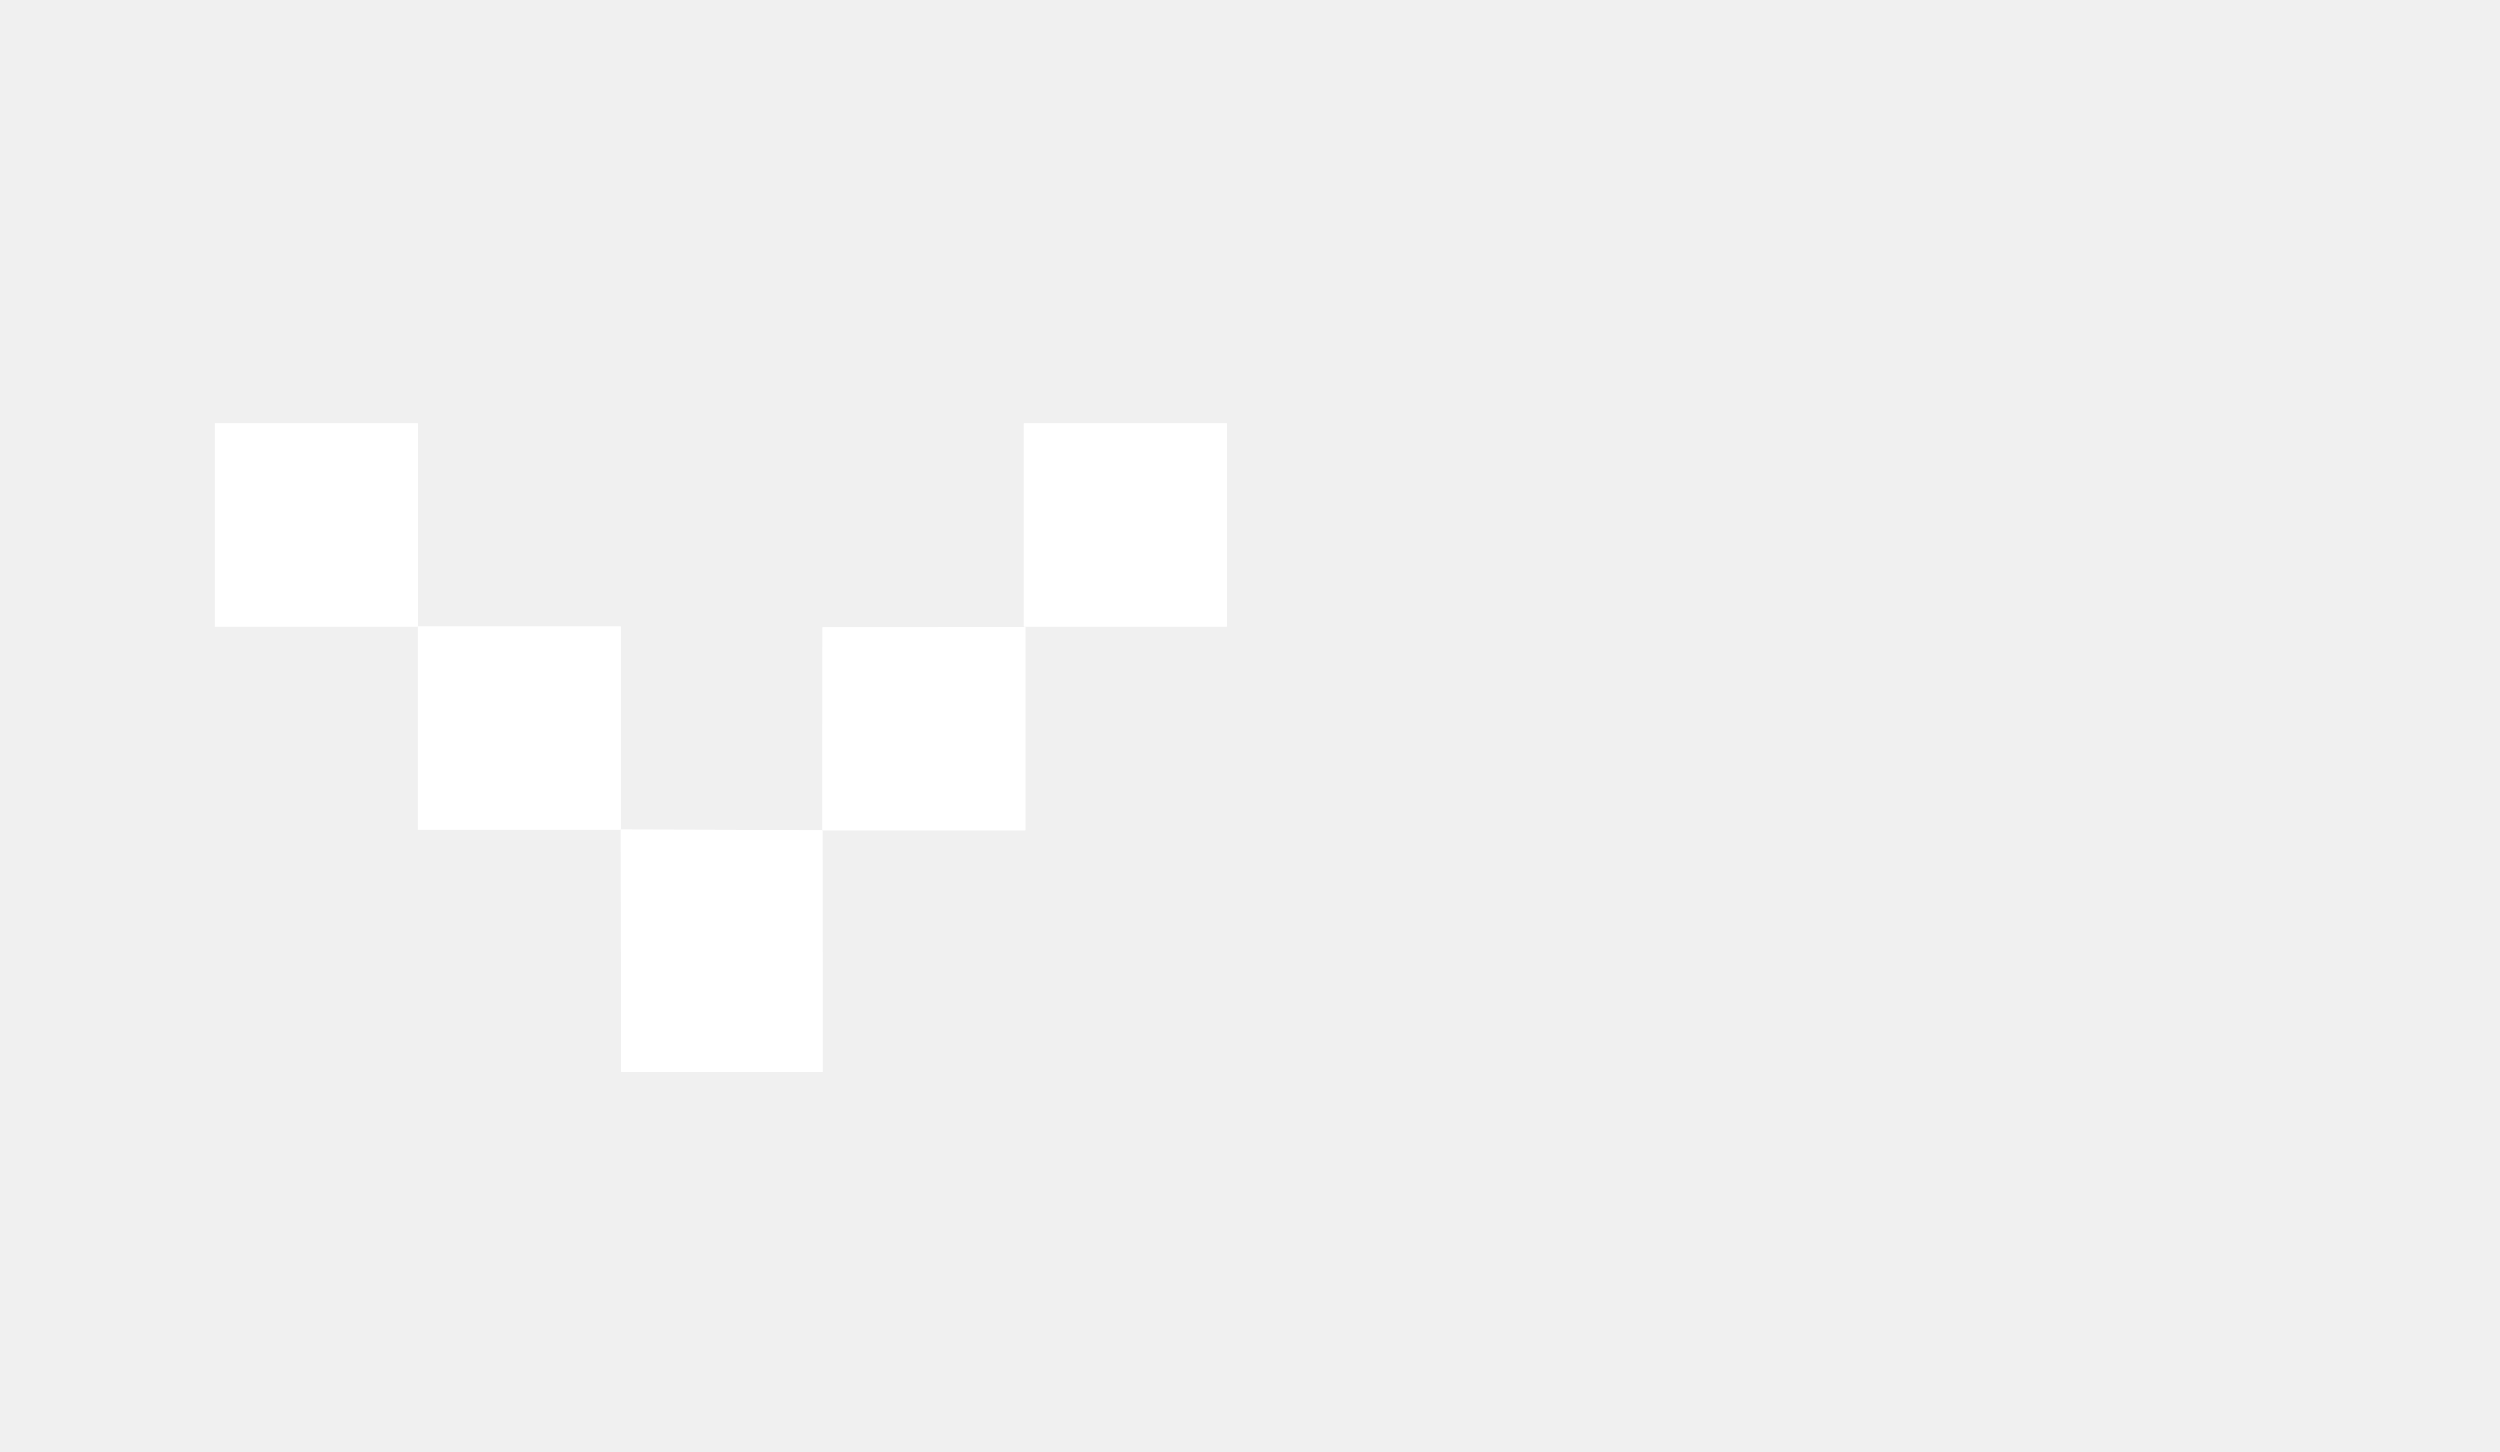
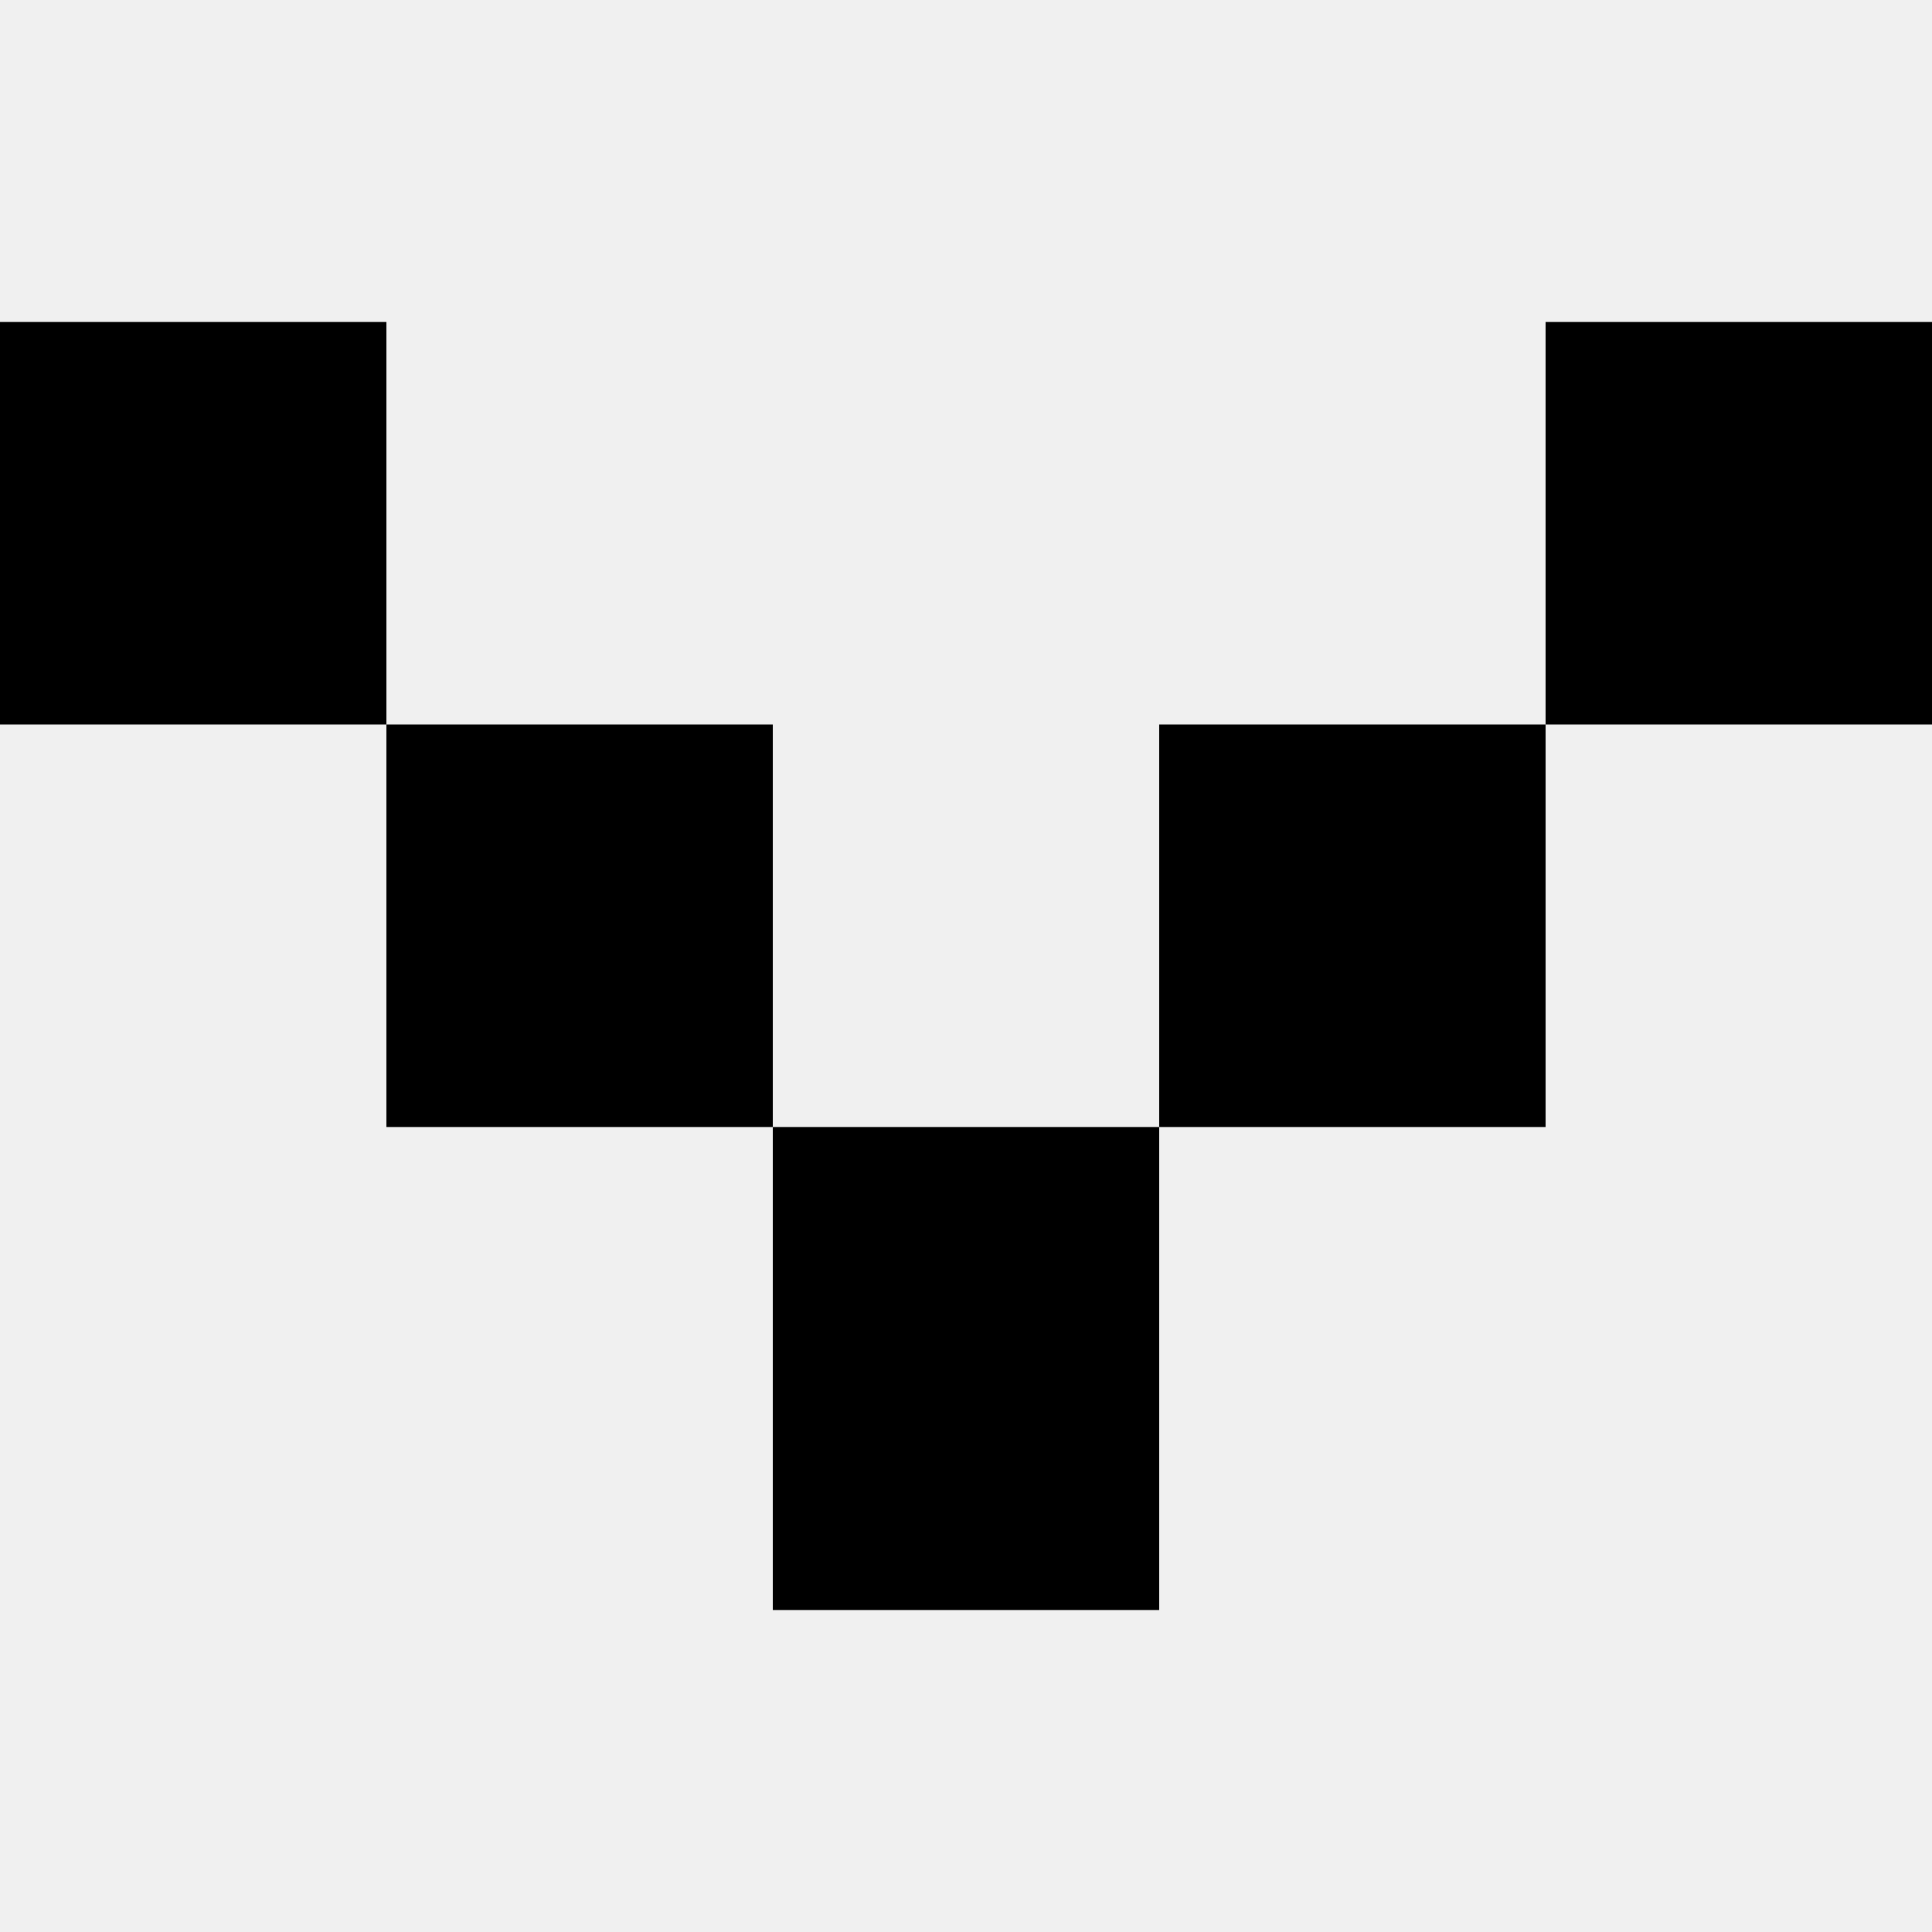
- <svg xmlns="http://www.w3.org/2000/svg" width="31" height="18" viewBox="0 0 31 18" fill="none">
-   <path d="M12.696 7.769L12.696 5.25L15.213 5.25L15.213 7.769L12.696 7.769Z" fill="white" />
-   <path d="M12.696 7.769L12.696 5.25L15.213 5.25L15.213 7.769L12.696 7.769Z" fill="white" />
-   <path d="M10.198 10.295L10.2 7.778L12.714 7.776L12.714 10.295L10.198 10.295Z" fill="white" />
-   <path d="M10.198 10.295L10.2 7.778L12.714 7.776L12.714 10.295L10.198 10.295Z" fill="white" />
-   <path d="M5.182 10.287L5.182 7.769L7.698 7.769L7.698 10.287L5.182 10.287Z" fill="white" />
-   <path d="M5.182 10.287L5.182 7.769L7.698 7.769L7.698 10.287L5.182 10.287Z" fill="white" />
-   <path d="M2.665 7.769L2.665 5.25L5.182 5.25L5.182 7.769L2.665 7.769Z" fill="white" />
-   <path d="M2.665 7.769L2.665 5.25L5.182 5.25L5.182 7.769L2.665 7.769Z" fill="white" />
-   <path d="M7.698 10.287L7.702 13.292L10.2 13.292L10.198 10.295L7.698 10.287Z" fill="white" />
-   <path d="M7.698 10.287L7.702 13.292L10.2 13.292L10.198 10.295L7.698 10.287Z" fill="white" />
+ <svg xmlns="http://www.w3.org/2000/svg" width="24" height="24" fill="none">
+   <path d="M19.2 9V4H24v5h-4.8Z" fill="currentColor" />
+   <path d="M14.4 14V9h4.8v5h-4.8Z" fill="currentColor" />
+   <path d="M4.8 14V9h4.8v5H4.8Z" fill="currentColor" />
+   <path d="M0 9V4h4.8v5H0Z" fill="currentColor" />
+   <path d="M9.6 14v6h4.8v-6H9.6Z" fill="currentColor" />
</svg>
